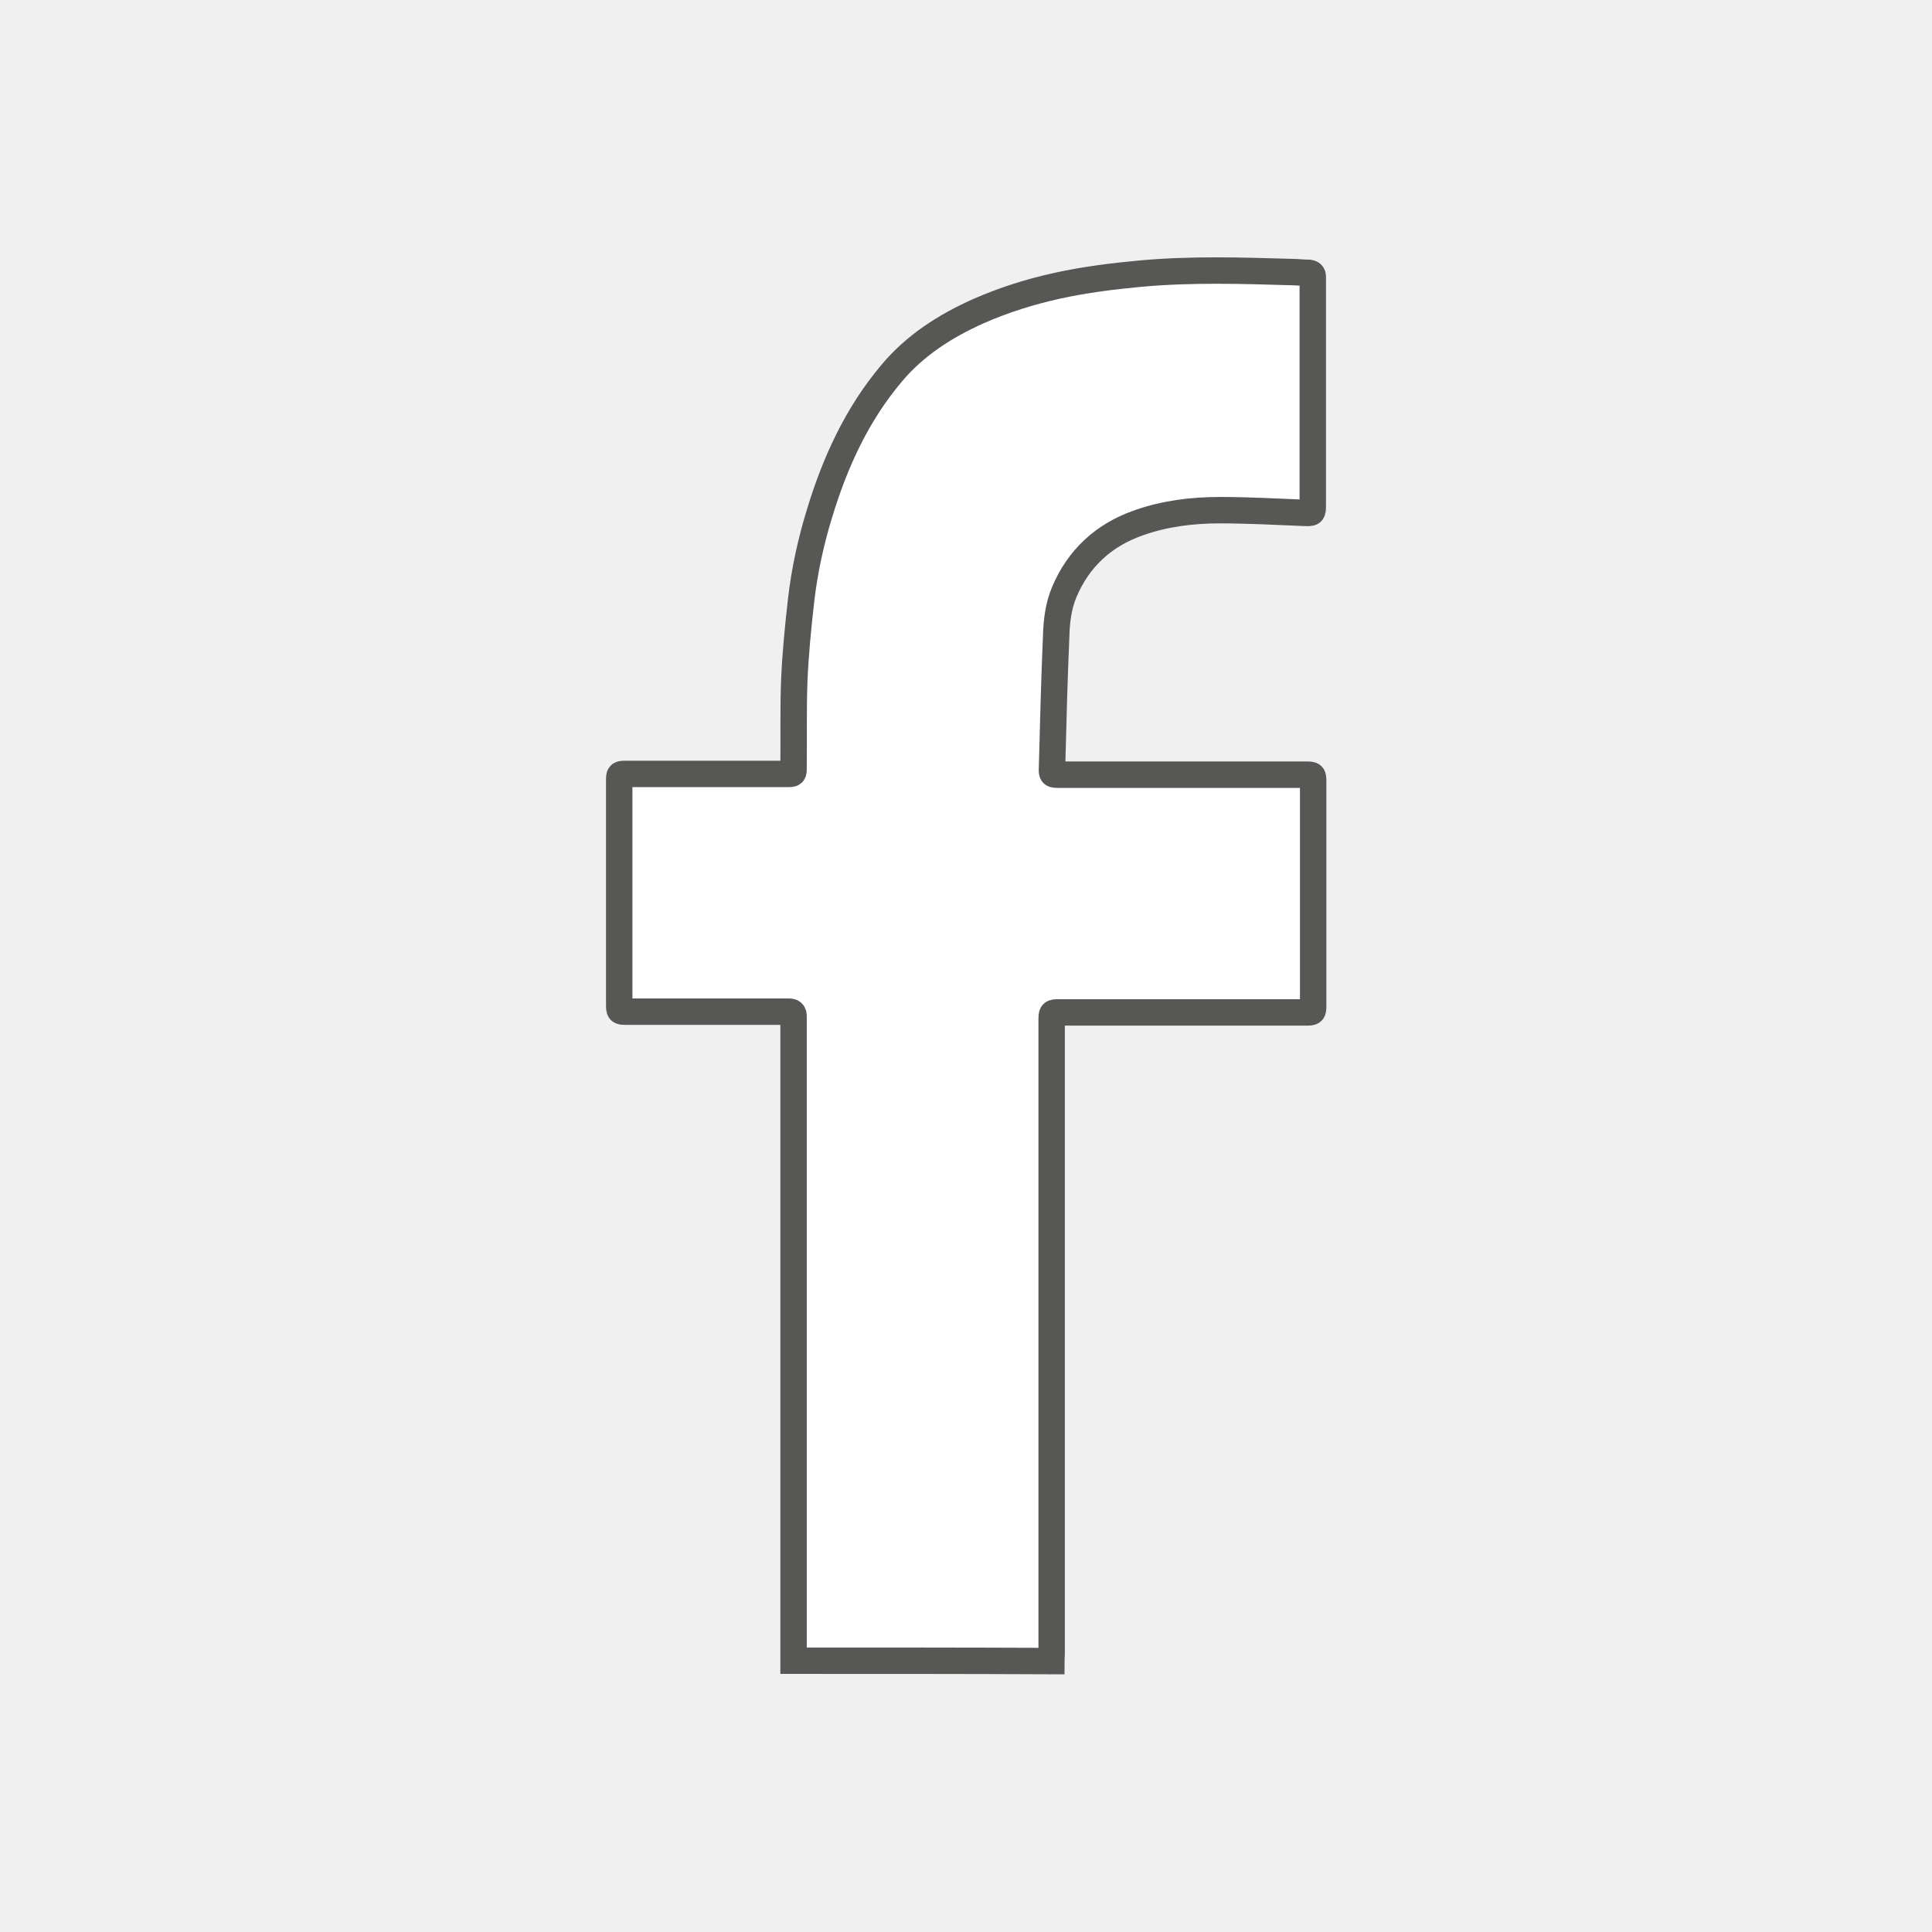
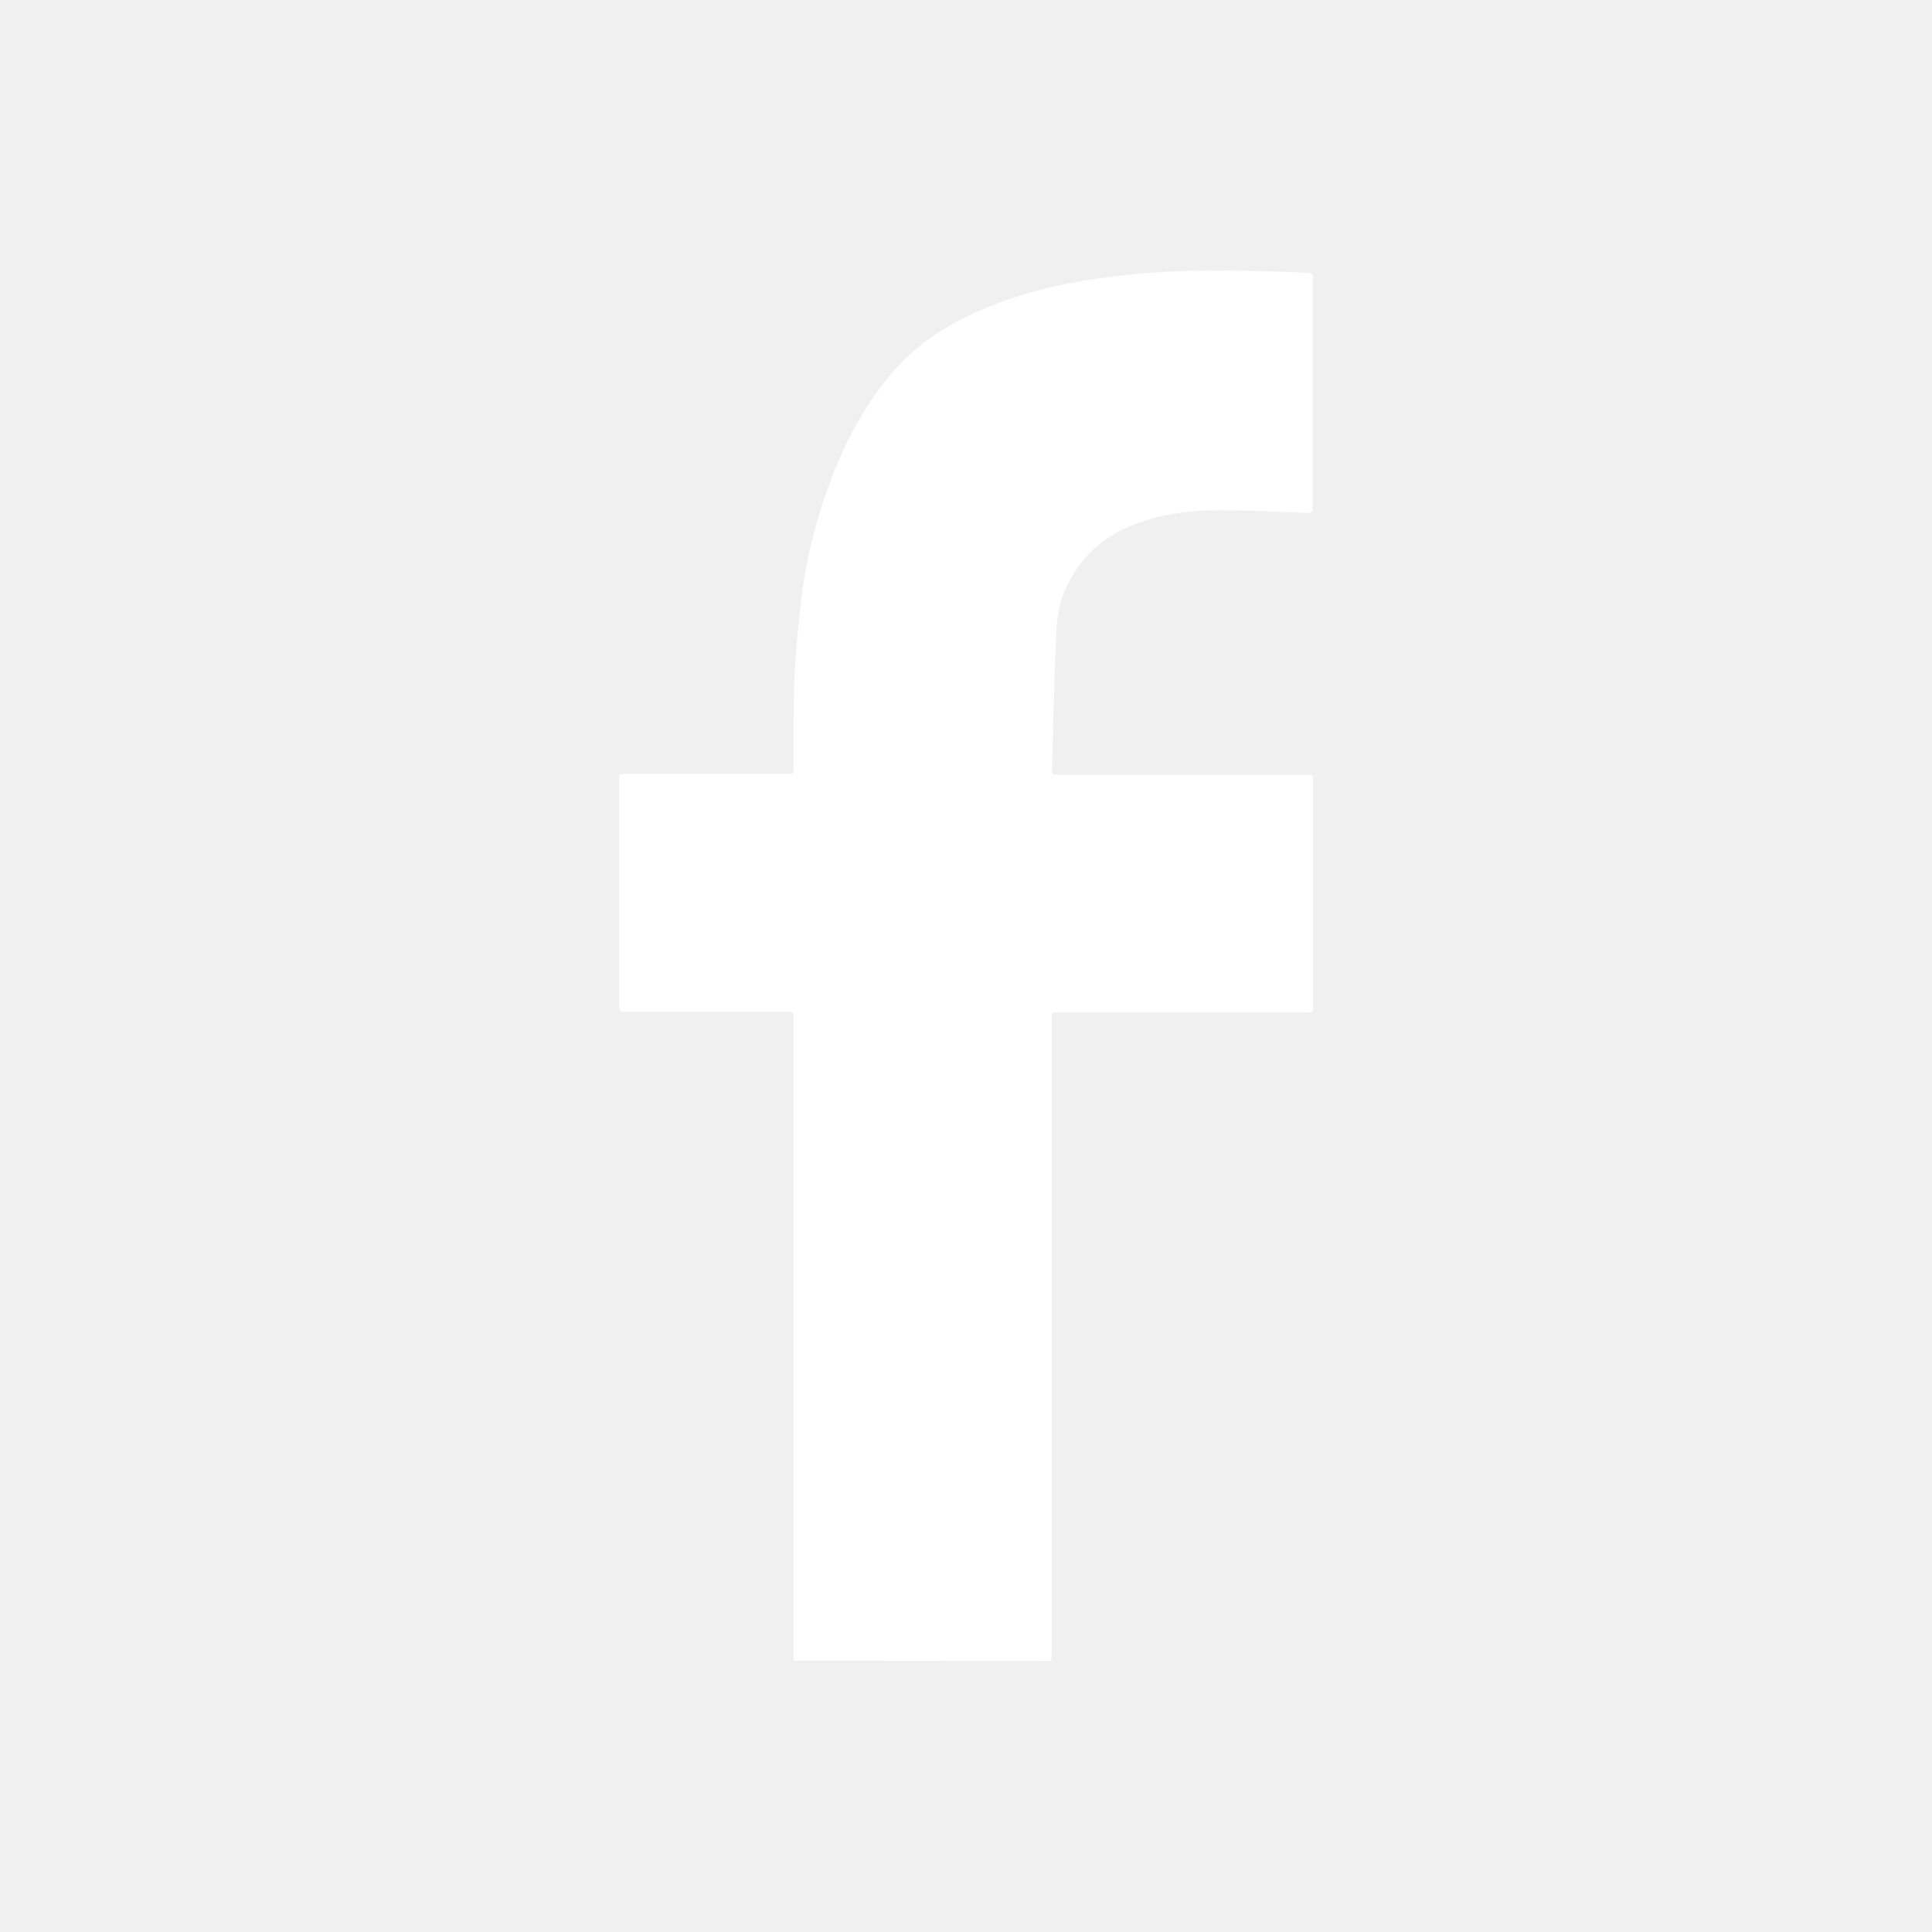
<svg xmlns="http://www.w3.org/2000/svg" enable-background="new 0 0 512 512" id="Laag_1" version="1.1" viewBox="0 0 512 512" xml:space="preserve">
  <defs id="defs10" />
  <g id="HbKWC7.tif" style="fill:#ffffff;fill-opacity:1">
    <g id="g4" style="fill:#ffffff;fill-opacity:1">
-       <path d="M210.3,440.1c0-53.6,0-107.1,0-160.7    c0-3.3,0-6.7,0-10c0-1-0.3-1.3-1.3-1.3c-14.3,0-28.6,0-42.9,0c-2,0-2,0-2-2.1c0-19.7,0-39.3,0-59c0-1.9,0-1.9,1.9-1.9    c14.2,0,28.3,0,42.5,0c1.8,0,1.8,0,1.8-1.7c0.1-7.7-0.1-15.5,0.2-23.2c0.3-7,1-14.1,1.8-21.1c0.9-7.9,2.6-15.6,4.9-23.1    c4.1-13.5,9.9-26.2,19.1-37.1c6.2-7.4,14.2-12.5,22.9-16.4c6.8-3,13.8-5.2,21.1-6.8c7.3-1.6,14.6-2.5,22.1-3.2    c13.3-1.2,26.6-0.8,39.9-0.4c1.4,0,2.9,0.2,4.3,0.2c0.9,0,1.4,0.3,1.3,1.3c0,0.4,0,0.7,0,1.1c0,19.7,0,39.3,0,59    c0,2.4,0,2.3-2.5,2.2c-7.4-0.3-14.8-0.7-22.2-0.7c-7.2,0-14.5,0.9-21.3,3.3c-9.3,3.2-16.1,9.4-19.9,18.5c-1.5,3.6-2,7.6-2.1,11.5    c-0.5,11.6-0.8,23.2-1.1,34.8c-0.1,2,0,2,1.9,2c21.8,0,43.5,0,65.3,0c2,0,2,0,2,2c0,19.7,0,39.3,0,59c0,2,0,2-2.1,2    c-21.7,0-43.3,0-65,0c-2.2,0-2.2,0-2.2,2.2c0,55.9,0,111.8,0,167.7c0,0.7-0.1,1.3-0.1,2C255.8,440.1,233.1,440.1,210.3,440.1z" fill="none" stroke="#575756" stroke-miterlimit="10" stroke-width="7" id="path6" style="fill:#ffffff;fill-opacity:1" />
+       <path d="M210.3,440.1c0-53.6,0-107.1,0-160.7    c0-3.3,0-6.7,0-10c0-1-0.3-1.3-1.3-1.3c-14.3,0-28.6,0-42.9,0c-2,0-2,0-2-2.1c0-19.7,0-39.3,0-59c0-1.9,0-1.9,1.9-1.9    c14.2,0,28.3,0,42.5,0c1.8,0,1.8,0,1.8-1.7c0.1-7.7-0.1-15.5,0.2-23.2c0.3-7,1-14.1,1.8-21.1c0.9-7.9,2.6-15.6,4.9-23.1    c4.1-13.5,9.9-26.2,19.1-37.1c6.2-7.4,14.2-12.5,22.9-16.4c6.8-3,13.8-5.2,21.1-6.8c7.3-1.6,14.6-2.5,22.1-3.2    c13.3-1.2,26.6-0.8,39.9-0.4c1.4,0,2.9,0.2,4.3,0.2c0.9,0,1.4,0.3,1.3,1.3c0,0.4,0,0.7,0,1.1c0,19.7,0,39.3,0,59    c0,2.4,0,2.3-2.5,2.2c-7.4-0.3-14.8-0.7-22.2-0.7c-7.2,0-14.5,0.9-21.3,3.3c-9.3,3.2-16.1,9.4-19.9,18.5c-1.5,3.6-2,7.6-2.1,11.5    c-0.5,11.6-0.8,23.2-1.1,34.8c-0.1,2,0,2,1.9,2c21.8,0,43.5,0,65.3,0c2,0,2,0,2,2c0,19.7,0,39.3,0,59c0,2,0,2-2.1,2    c-21.7,0-43.3,0-65,0c-2.2,0-2.2,0-2.2,2.2c0,55.9,0,111.8,0,167.7c0,0.7-0.1,1.3-0.1,2C255.8,440.1,233.1,440.1,210.3,440.1z" fill="none" id="path6" style="fill:#ffffff;fill-opacity:1" />
    </g>
  </g>
</svg>
